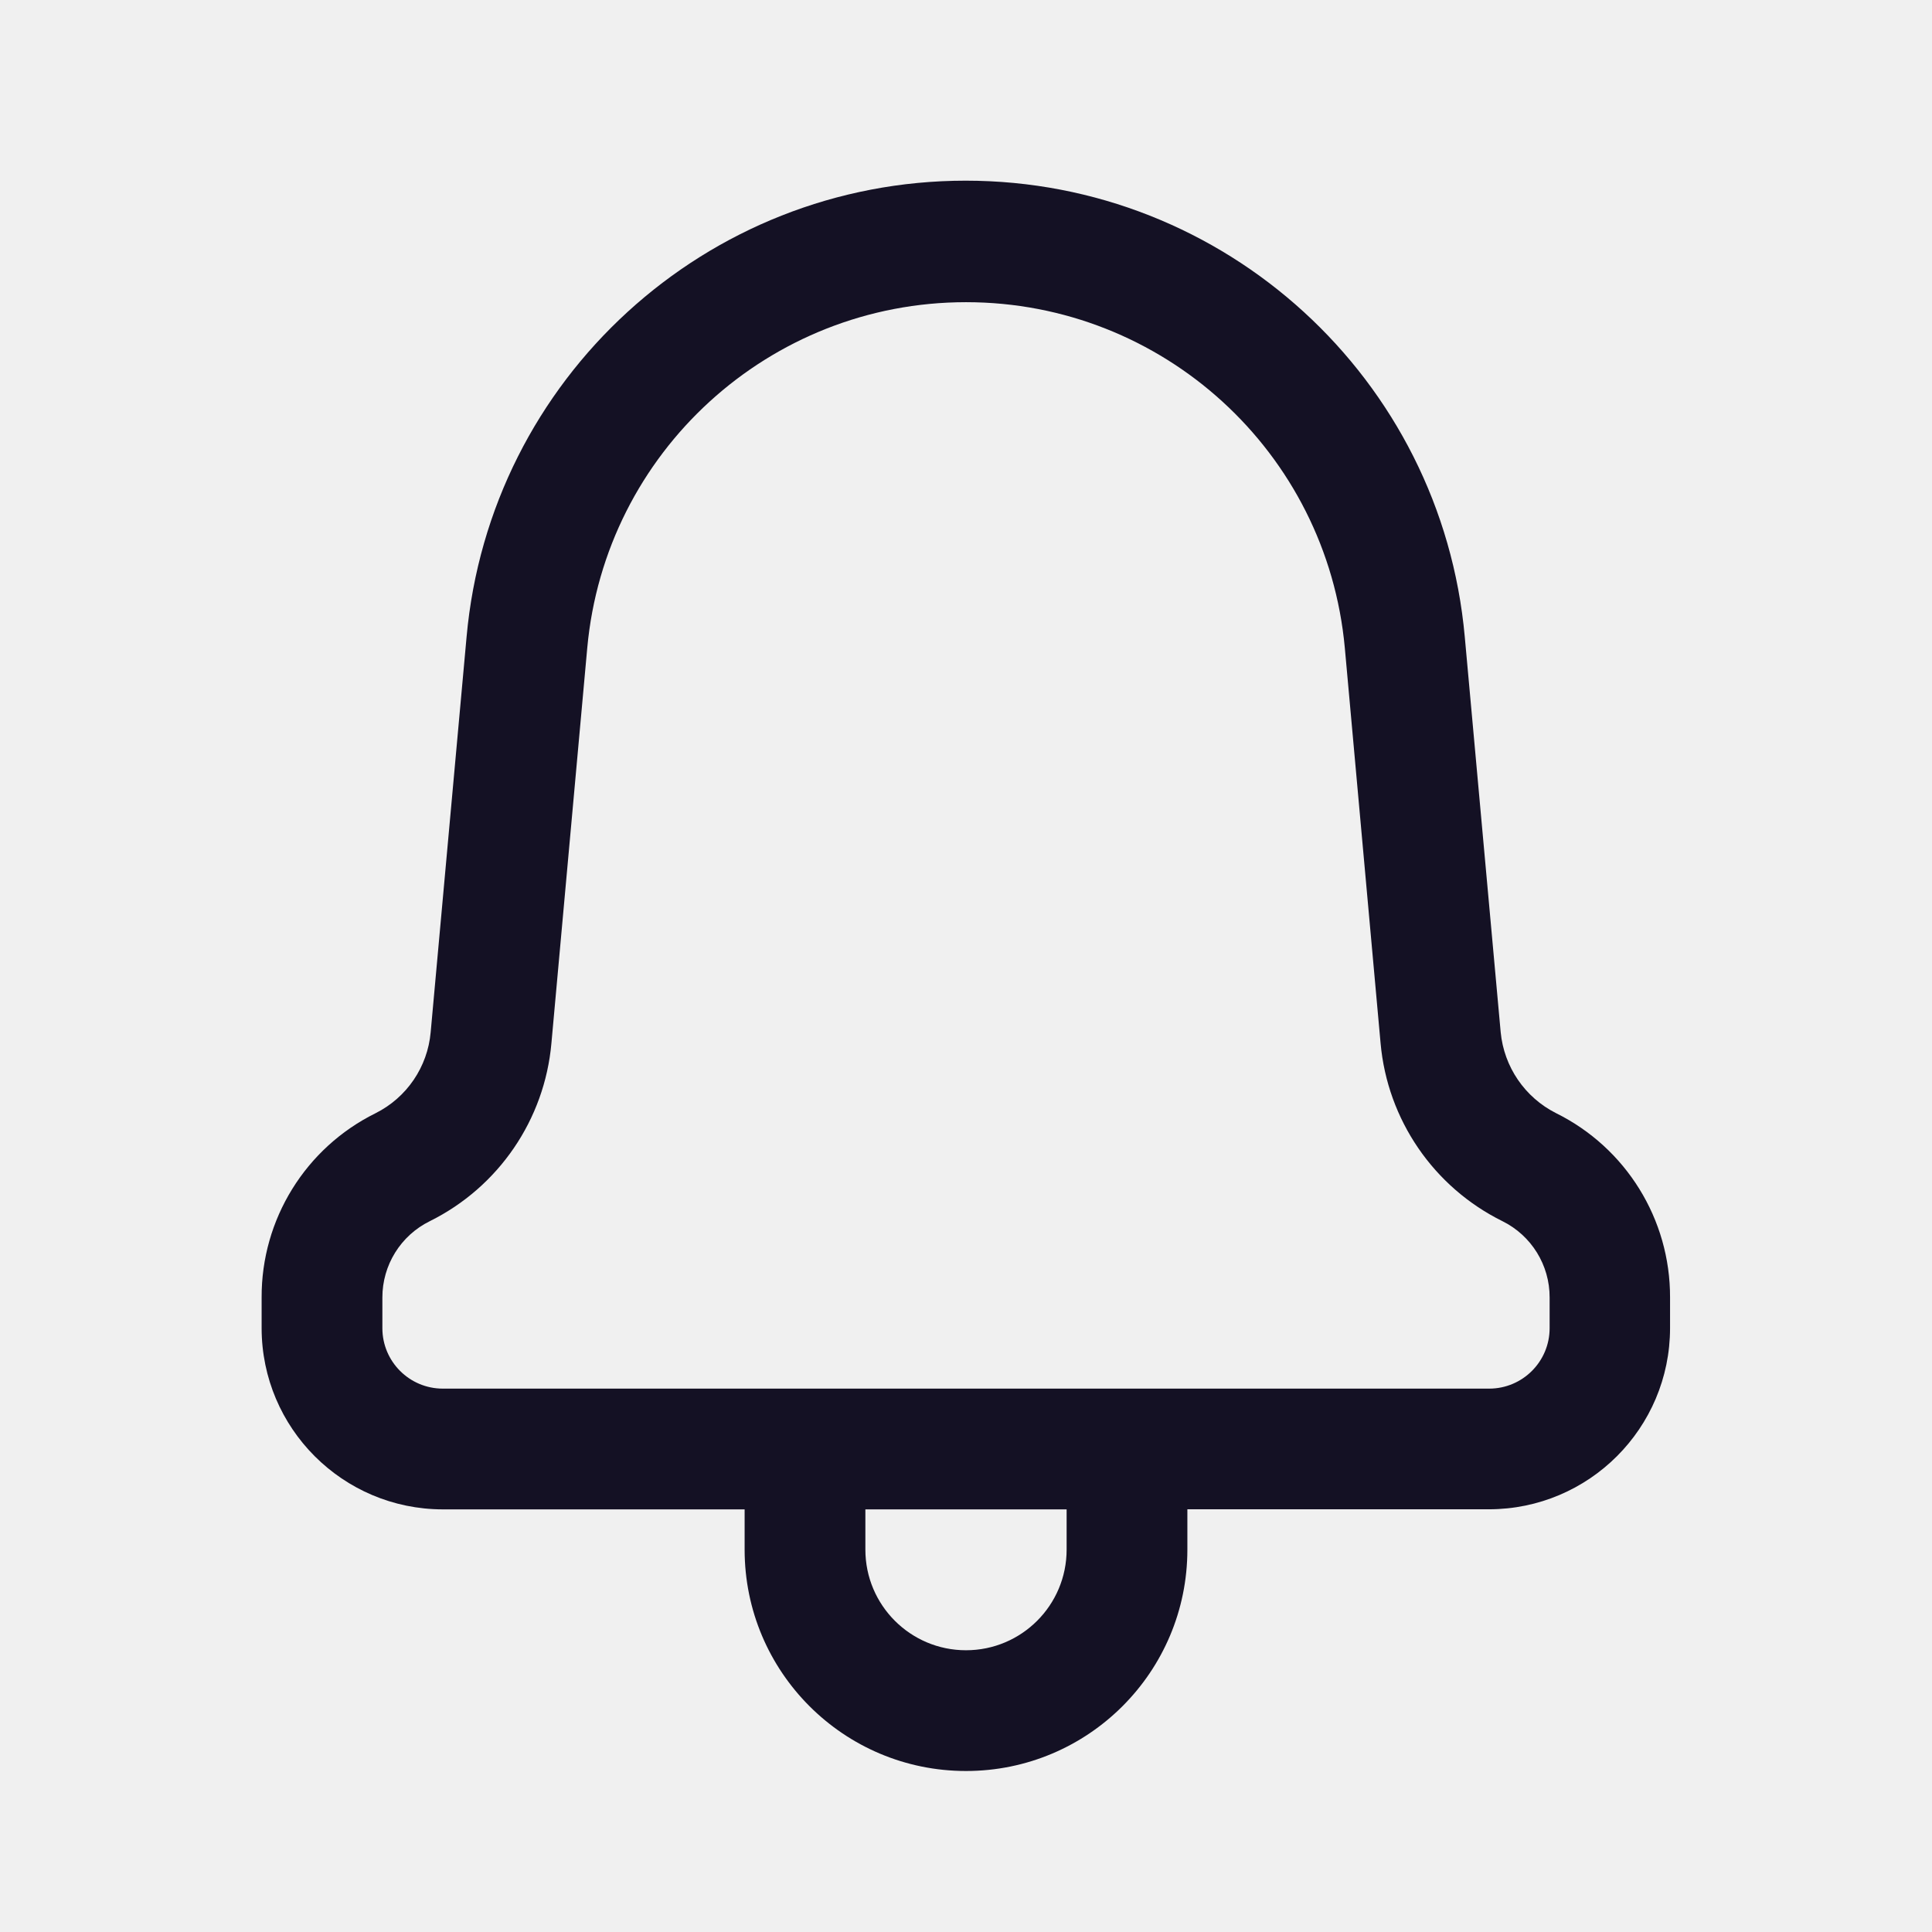
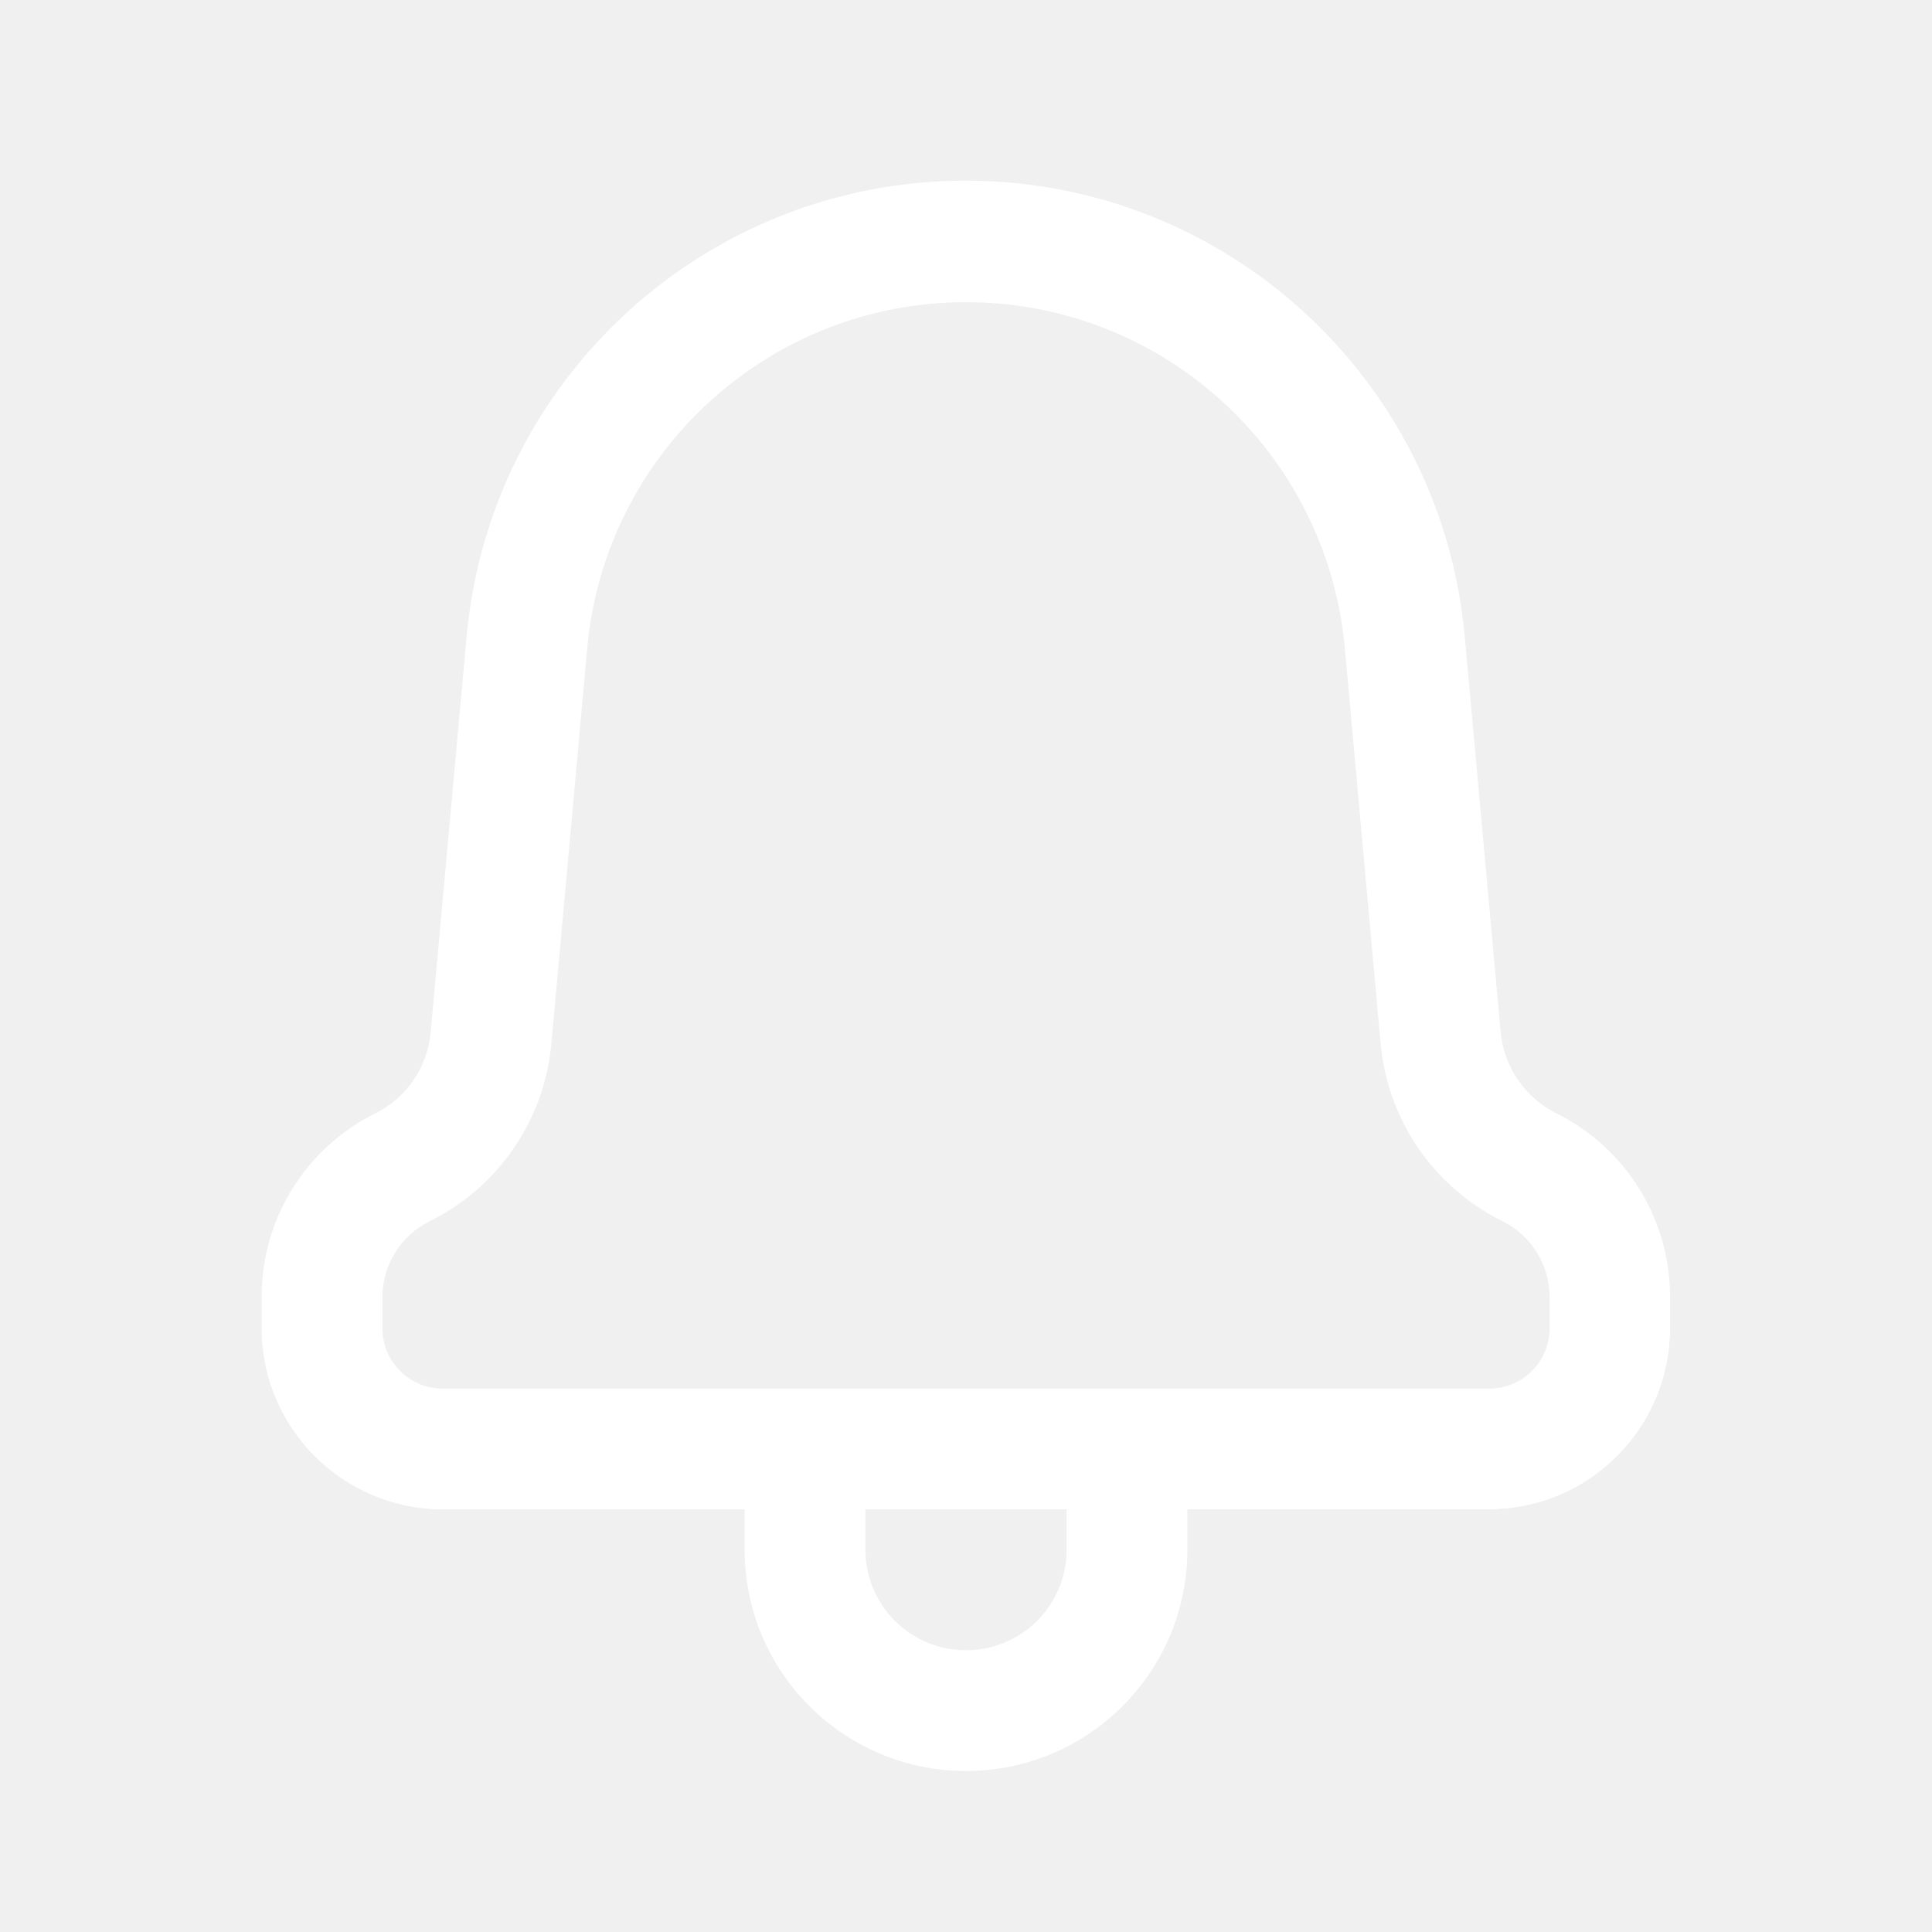
<svg xmlns="http://www.w3.org/2000/svg" width="24px" height="24px" viewBox="0 0 24 24" id="_24x24_On_Light_Notification" data-name="24x24/On Light/Notification">
  <rect id="view-box" width="24" height="24" fill="none" />
-   <path id="Shape" d="M6,17v-.5H2.25A2.253,2.253,0,0,1,0,14.25v-.382a2.542,2.542,0,0,1,1.415-2.289A1.248,1.248,0,0,0,2.1,10.572l.446-4.91a6.225,6.225,0,0,1,12.4,0l.446,4.91a1.26,1.26,0,0,0,.686,1.005,2.547,2.547,0,0,1,1.418,2.29v.382a2.252,2.252,0,0,1-2.25,2.25H11.5V17A2.75,2.75,0,0,1,6,17Zm1.5,0A1.25,1.25,0,0,0,10,17v-.5H7.5ZM4.045,5.8,3.6,10.708A2.738,2.738,0,0,1,2.089,12.92a1.055,1.055,0,0,0-.589.949v.382A.751.751,0,0,0,2.25,15h13A.751.751,0,0,0,16,14.25v-.382a1.054,1.054,0,0,0-.586-.948A2.739,2.739,0,0,1,13.9,10.708L13.456,5.8a4.725,4.725,0,0,0-9.411,0Z" transform="translate(3.25 2.25)" fill="#141124" />
+   <path id="Shape" d="M6,17v-.5H2.25A2.253,2.253,0,0,1,0,14.25v-.382a2.542,2.542,0,0,1,1.415-2.289A1.248,1.248,0,0,0,2.1,10.572l.446-4.91a6.225,6.225,0,0,1,12.4,0l.446,4.91a1.26,1.26,0,0,0,.686,1.005,2.547,2.547,0,0,1,1.418,2.29v.382a2.252,2.252,0,0,1-2.25,2.25H11.5V17A2.75,2.75,0,0,1,6,17Zm1.5,0A1.25,1.25,0,0,0,10,17v-.5H7.5ZM4.045,5.8,3.6,10.708A2.738,2.738,0,0,1,2.089,12.92a1.055,1.055,0,0,0-.589.949v.382A.751.751,0,0,0,2.25,15h13A.751.751,0,0,0,16,14.25v-.382a1.054,1.054,0,0,0-.586-.948A2.739,2.739,0,0,1,13.9,10.708L13.456,5.8a4.725,4.725,0,0,0-9.411,0Z" transform="translate(3.25 2.25)" fill="#ffffff" />
</svg>
